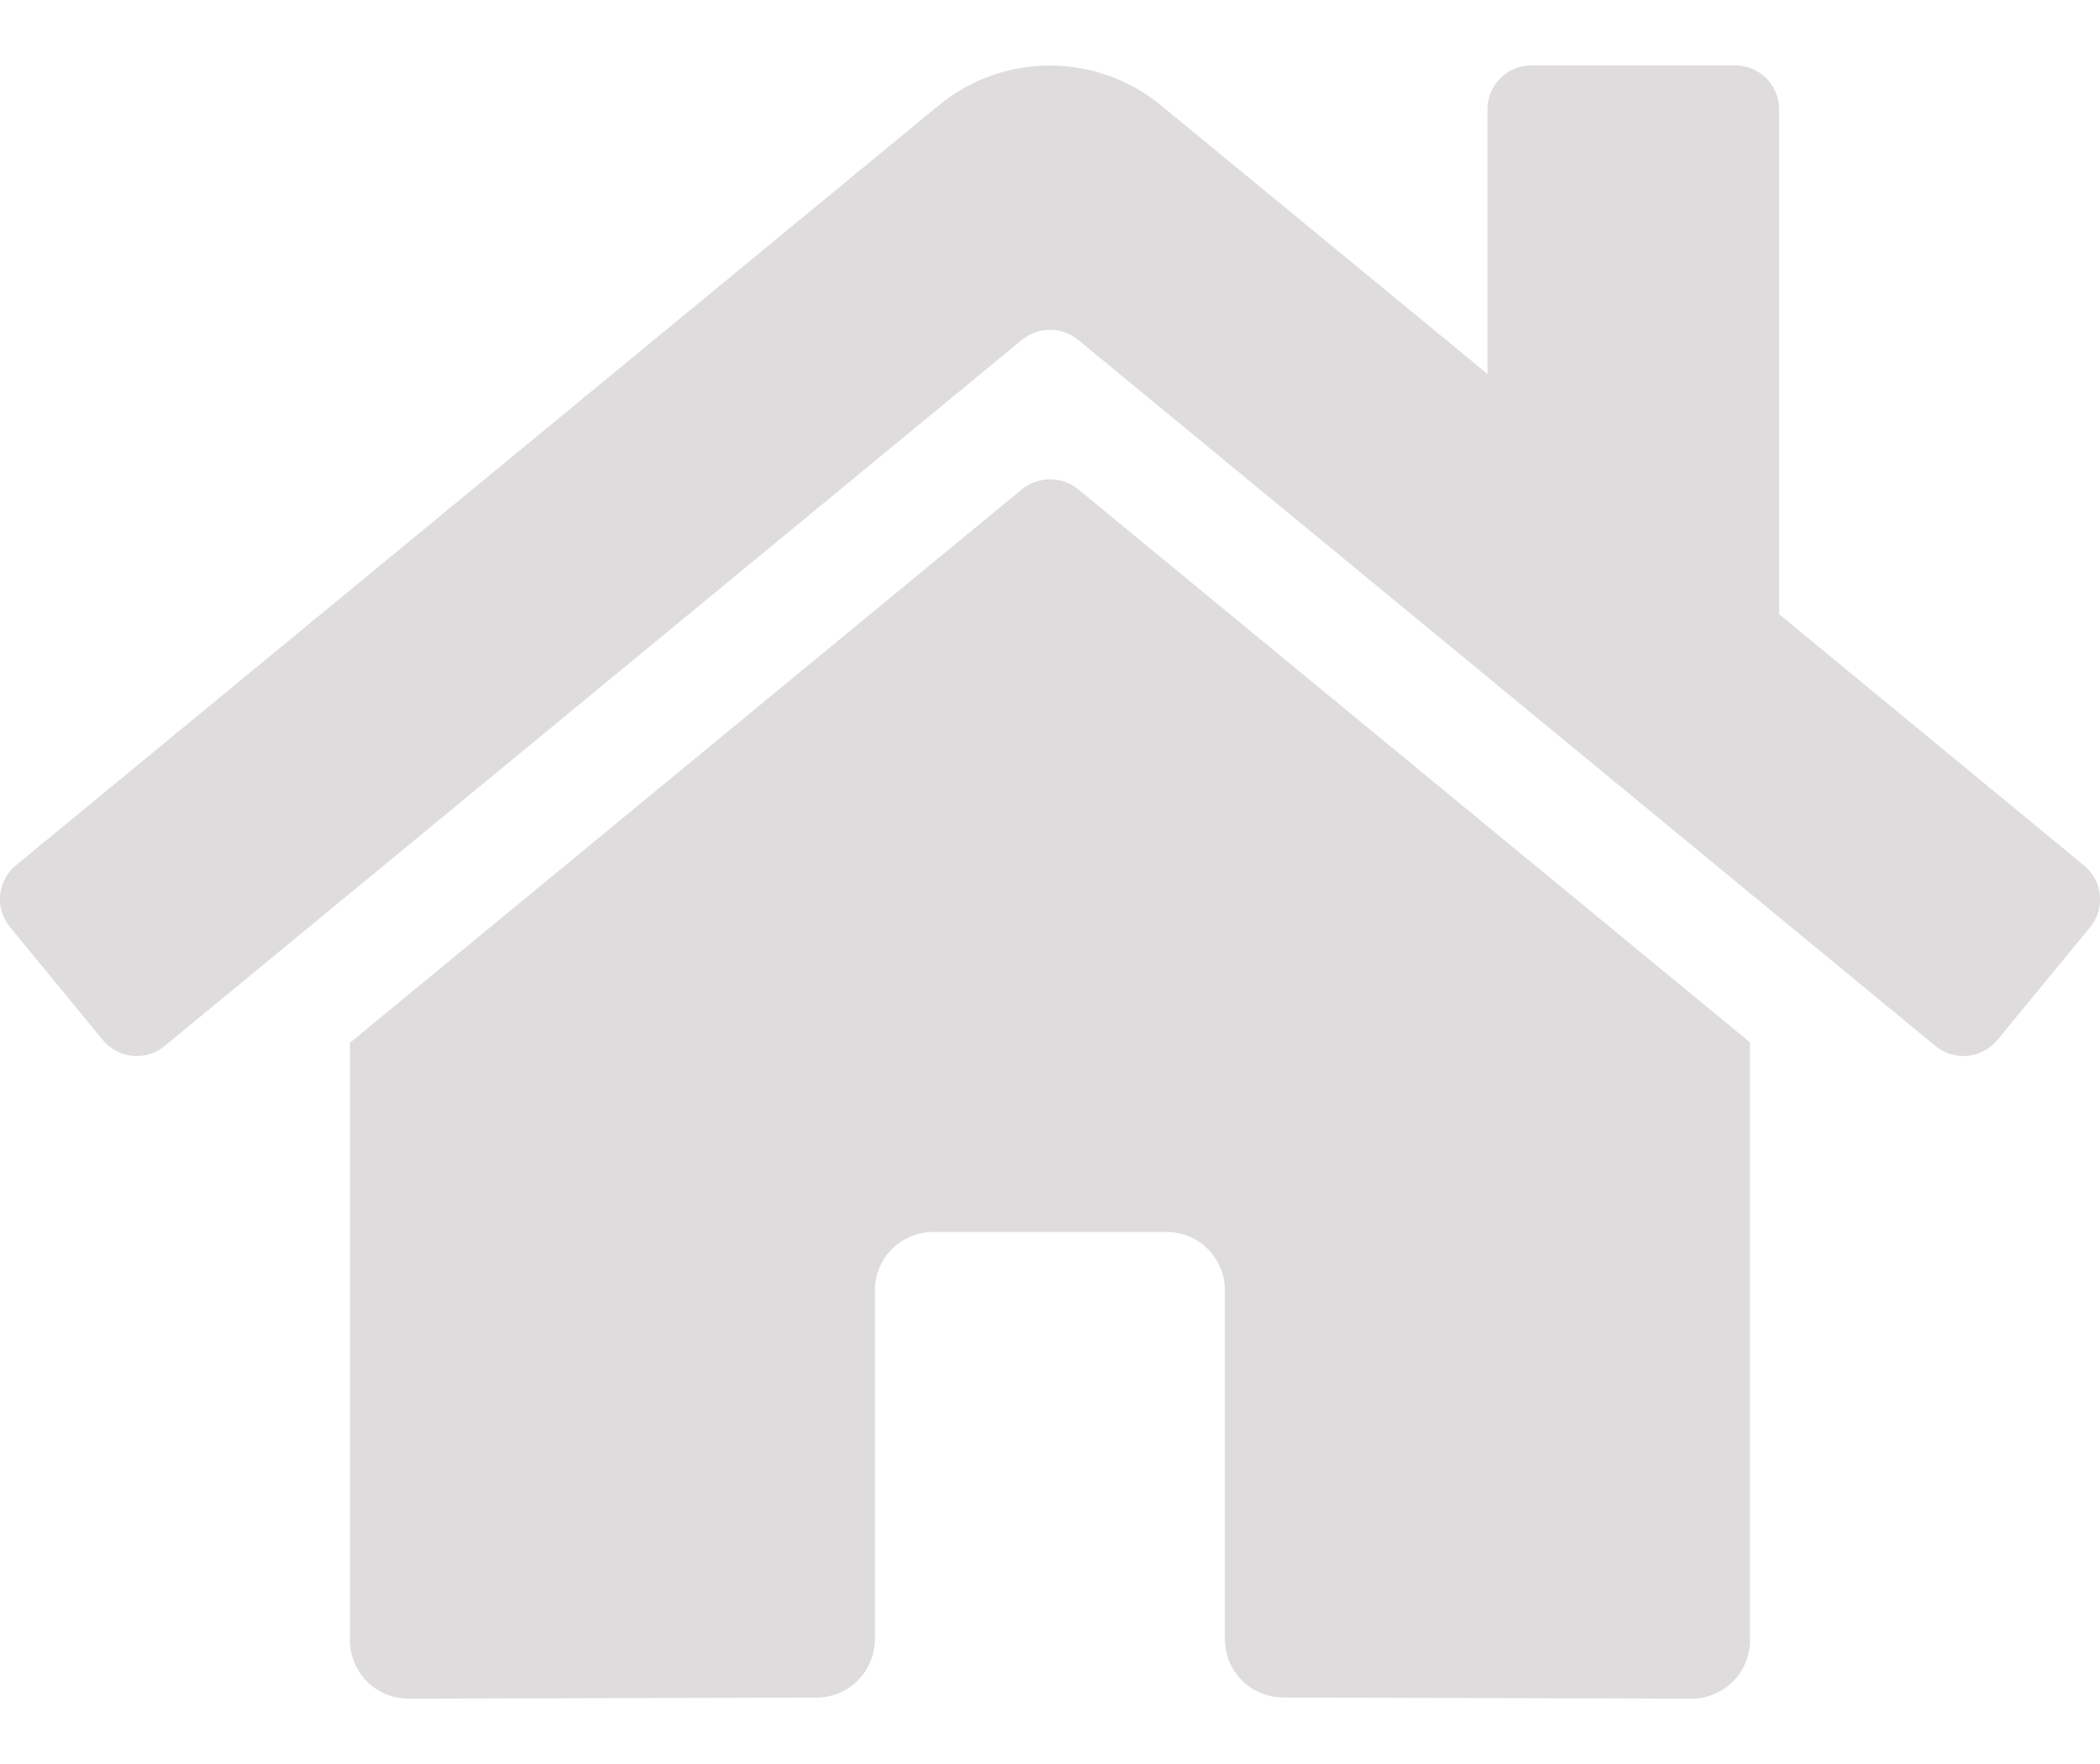
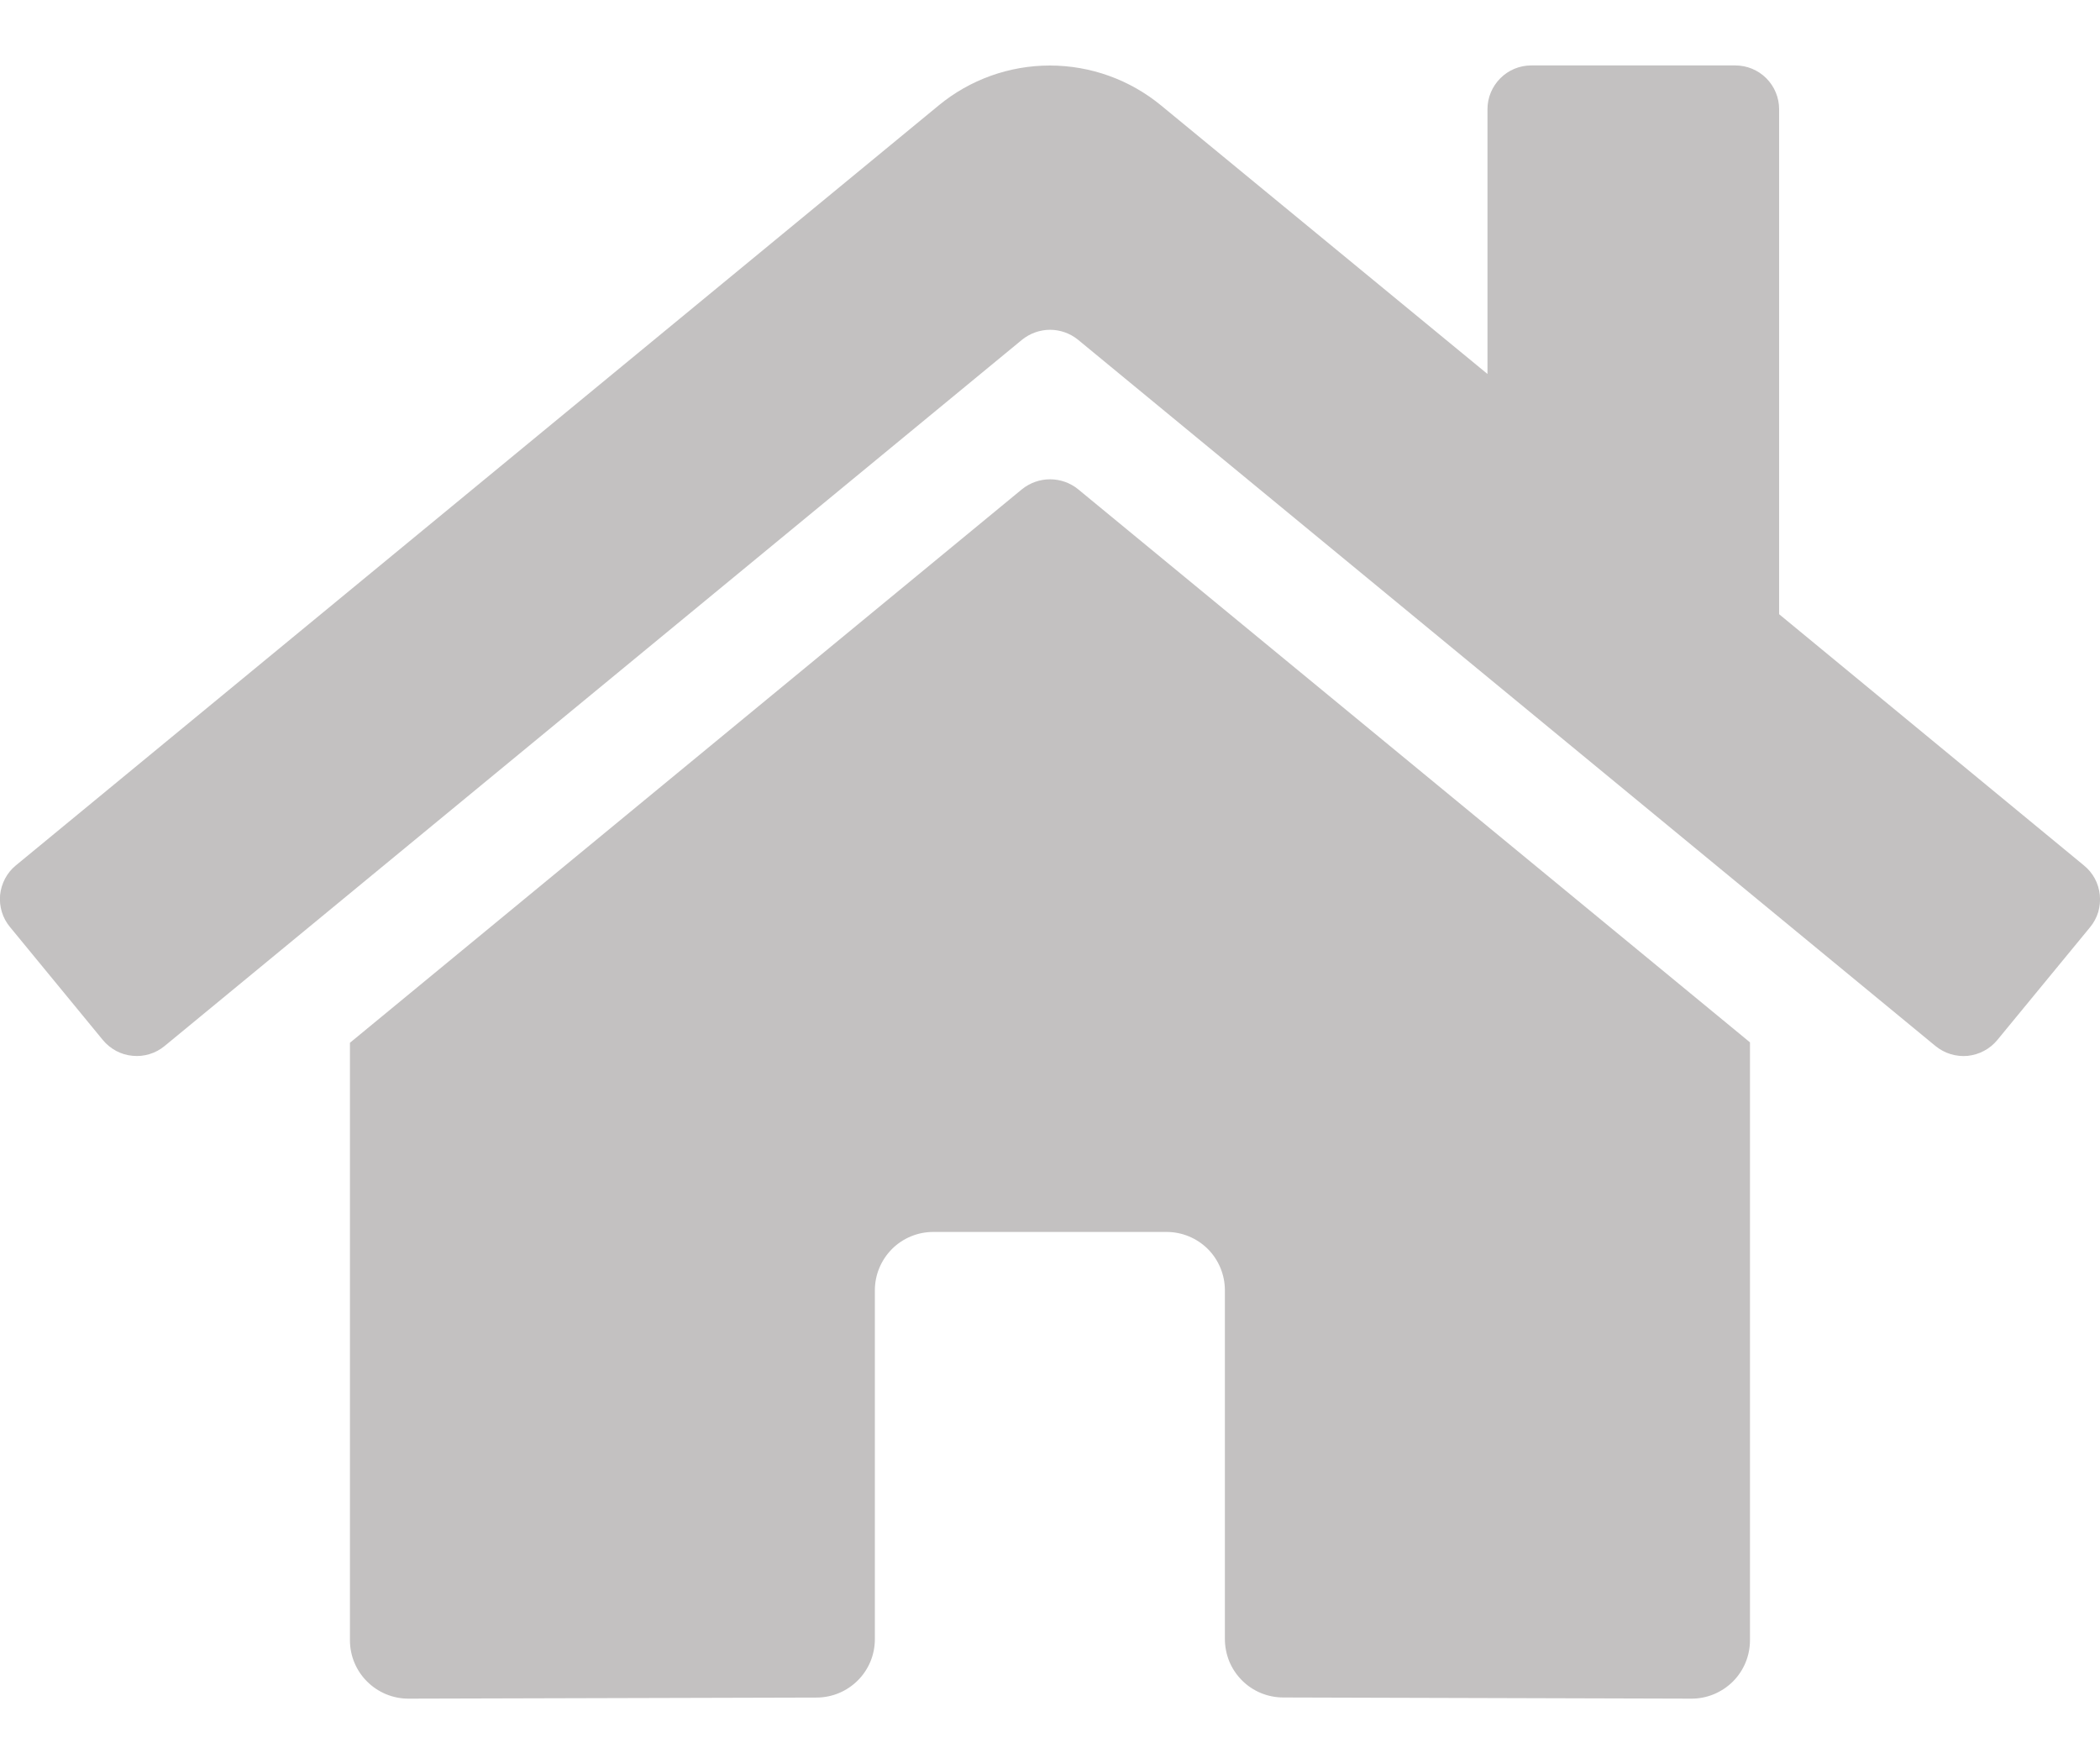
<svg xmlns="http://www.w3.org/2000/svg" width="25" height="21" viewBox="0 0 25 21" fill="none">
-   <path d="M12.168 5.823L4.166 12.414V19.527C4.166 19.711 4.239 19.888 4.37 20.018C4.5 20.148 4.677 20.222 4.861 20.222L9.725 20.209C9.908 20.208 10.084 20.134 10.213 20.004C10.343 19.874 10.415 19.698 10.415 19.515V15.361C10.415 15.176 10.489 15 10.619 14.869C10.749 14.739 10.926 14.666 11.11 14.666H13.888C14.072 14.666 14.248 14.739 14.379 14.869C14.509 15 14.582 15.176 14.582 15.361V19.512C14.582 19.603 14.6 19.693 14.634 19.778C14.669 19.862 14.72 19.939 14.785 20.004C14.849 20.069 14.926 20.12 15.01 20.155C15.095 20.19 15.185 20.208 15.277 20.208L20.139 20.222C20.323 20.222 20.499 20.148 20.63 20.018C20.76 19.888 20.833 19.711 20.833 19.527V12.409L12.833 5.823C12.739 5.747 12.621 5.706 12.501 5.706C12.38 5.706 12.263 5.747 12.168 5.823ZM24.809 10.303L21.18 7.312V1.3C21.18 1.162 21.125 1.03 21.028 0.932C20.93 0.834 20.797 0.779 20.659 0.779H18.229C18.091 0.779 17.958 0.834 17.861 0.932C17.763 1.03 17.708 1.162 17.708 1.3V4.452L13.822 1.255C13.449 0.948 12.981 0.78 12.498 0.78C12.015 0.78 11.547 0.948 11.175 1.255L0.188 10.303C0.135 10.346 0.092 10.4 0.06 10.46C0.028 10.521 0.008 10.587 0.001 10.655C-0.005 10.723 0.002 10.792 0.022 10.857C0.042 10.923 0.075 10.983 0.119 11.036L1.225 12.382C1.269 12.435 1.322 12.478 1.383 12.511C1.443 12.543 1.509 12.563 1.578 12.569C1.646 12.576 1.715 12.569 1.78 12.549C1.846 12.529 1.907 12.496 1.959 12.453L12.168 4.044C12.263 3.968 12.38 3.926 12.501 3.926C12.621 3.926 12.739 3.968 12.833 4.044L23.042 12.453C23.095 12.496 23.156 12.529 23.221 12.549C23.287 12.569 23.355 12.576 23.423 12.57C23.491 12.563 23.558 12.543 23.618 12.511C23.679 12.479 23.732 12.436 23.776 12.383L24.883 11.037C24.926 10.985 24.959 10.923 24.979 10.858C24.998 10.792 25.005 10.723 24.998 10.655C24.991 10.586 24.971 10.52 24.939 10.46C24.906 10.399 24.862 10.346 24.809 10.303Z" fill="#DEDCDC" />
+   <path d="M12.168 5.823L4.166 12.414V19.527C4.166 19.711 4.239 19.888 4.37 20.018C4.5 20.148 4.677 20.222 4.861 20.222L9.725 20.209C9.908 20.208 10.084 20.134 10.213 20.004C10.343 19.874 10.415 19.698 10.415 19.515V15.361C10.415 15.176 10.489 15 10.619 14.869C10.749 14.739 10.926 14.666 11.11 14.666H13.888C14.072 14.666 14.248 14.739 14.379 14.869C14.509 15 14.582 15.176 14.582 15.361V19.512C14.582 19.603 14.6 19.693 14.634 19.778C14.669 19.862 14.72 19.939 14.785 20.004C14.849 20.069 14.926 20.12 15.01 20.155C15.095 20.19 15.185 20.208 15.277 20.208L20.139 20.222C20.323 20.222 20.499 20.148 20.63 20.018C20.76 19.888 20.833 19.711 20.833 19.527V12.409L12.833 5.823C12.739 5.747 12.621 5.706 12.501 5.706C12.38 5.706 12.263 5.747 12.168 5.823ZM24.809 10.303L21.18 7.312V1.3C21.18 1.162 21.125 1.03 21.028 0.932C20.93 0.834 20.797 0.779 20.659 0.779H18.229C18.091 0.779 17.958 0.834 17.861 0.932C17.763 1.03 17.708 1.162 17.708 1.3V4.452L13.822 1.255C13.449 0.948 12.981 0.78 12.498 0.78C12.015 0.78 11.547 0.948 11.175 1.255L0.188 10.303C0.135 10.346 0.092 10.4 0.06 10.46C0.028 10.521 0.008 10.587 0.001 10.655C-0.005 10.723 0.002 10.792 0.022 10.857C0.042 10.923 0.075 10.983 0.119 11.036L1.225 12.382C1.269 12.435 1.322 12.478 1.383 12.511C1.443 12.543 1.509 12.563 1.578 12.569C1.646 12.576 1.715 12.569 1.78 12.549C1.846 12.529 1.907 12.496 1.959 12.453L12.168 4.044C12.263 3.968 12.38 3.926 12.501 3.926C12.621 3.926 12.739 3.968 12.833 4.044L23.042 12.453C23.095 12.496 23.156 12.529 23.221 12.549C23.287 12.569 23.355 12.576 23.423 12.57C23.491 12.563 23.558 12.543 23.618 12.511C23.679 12.479 23.732 12.436 23.776 12.383L24.883 11.037C24.926 10.985 24.959 10.923 24.979 10.858C24.998 10.792 25.005 10.723 24.998 10.655C24.991 10.586 24.971 10.52 24.939 10.46C24.906 10.399 24.862 10.346 24.809 10.303Z" fill="#c3c1c1" />
</svg>
